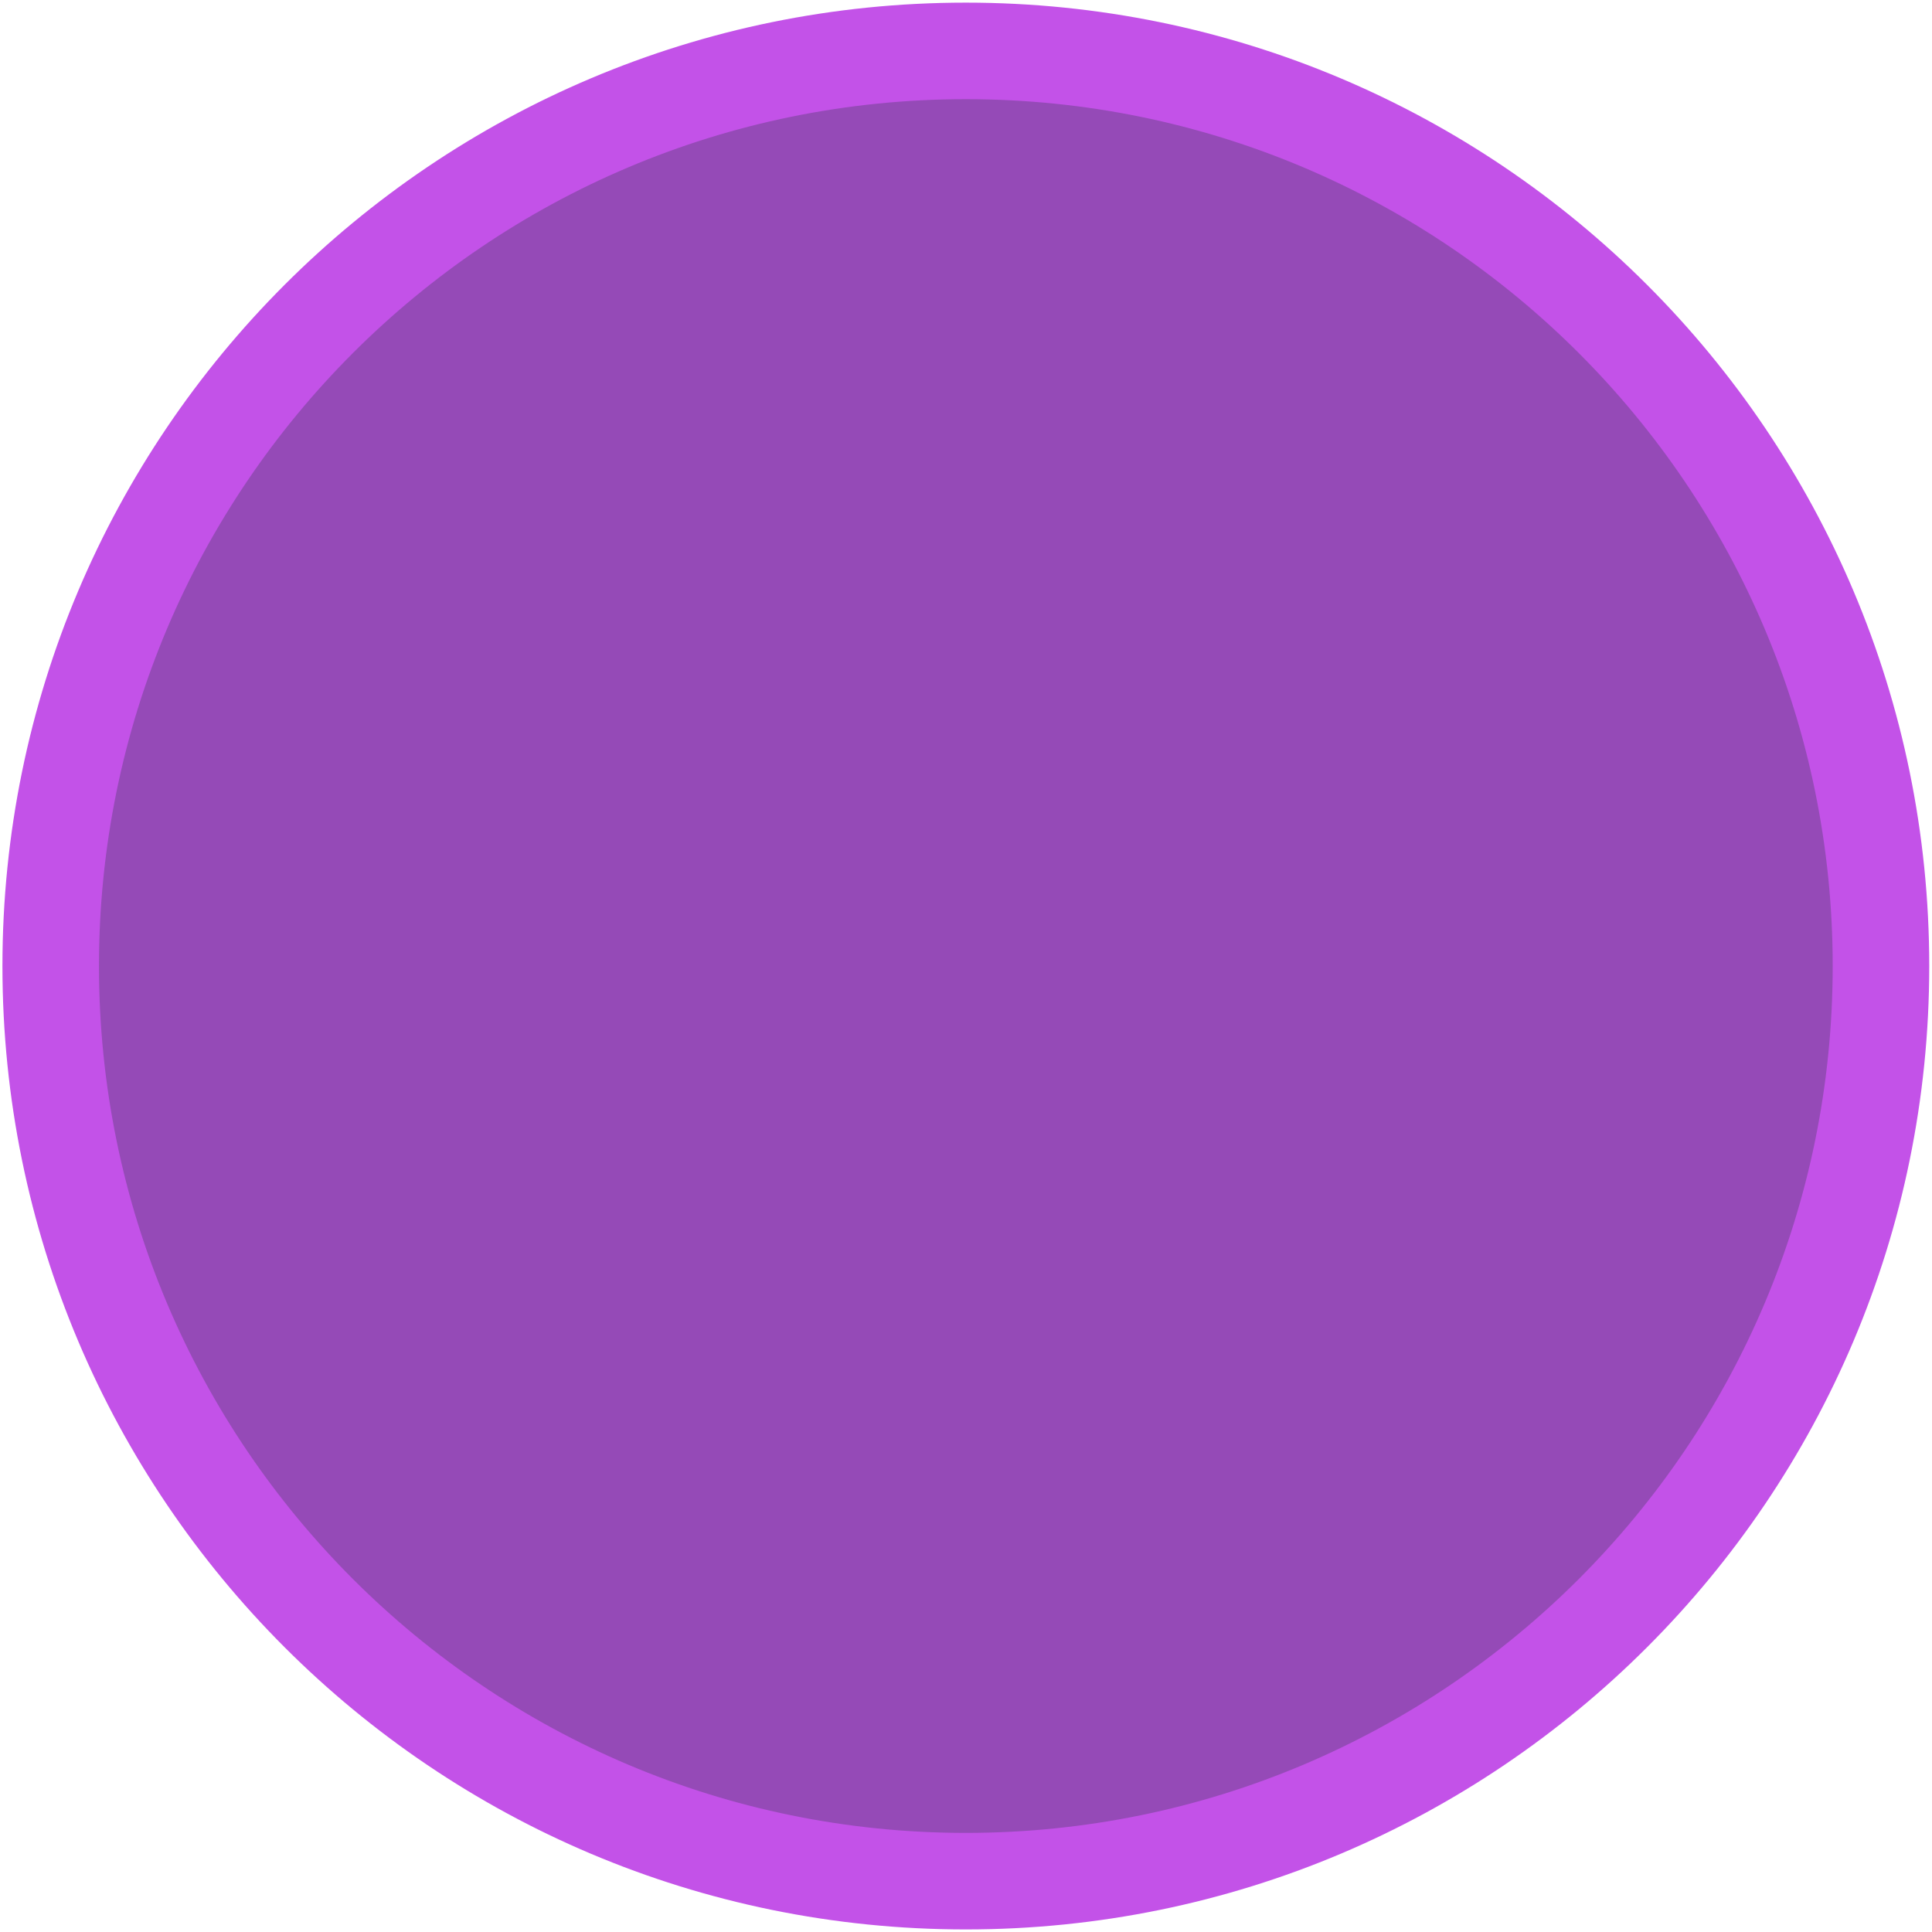
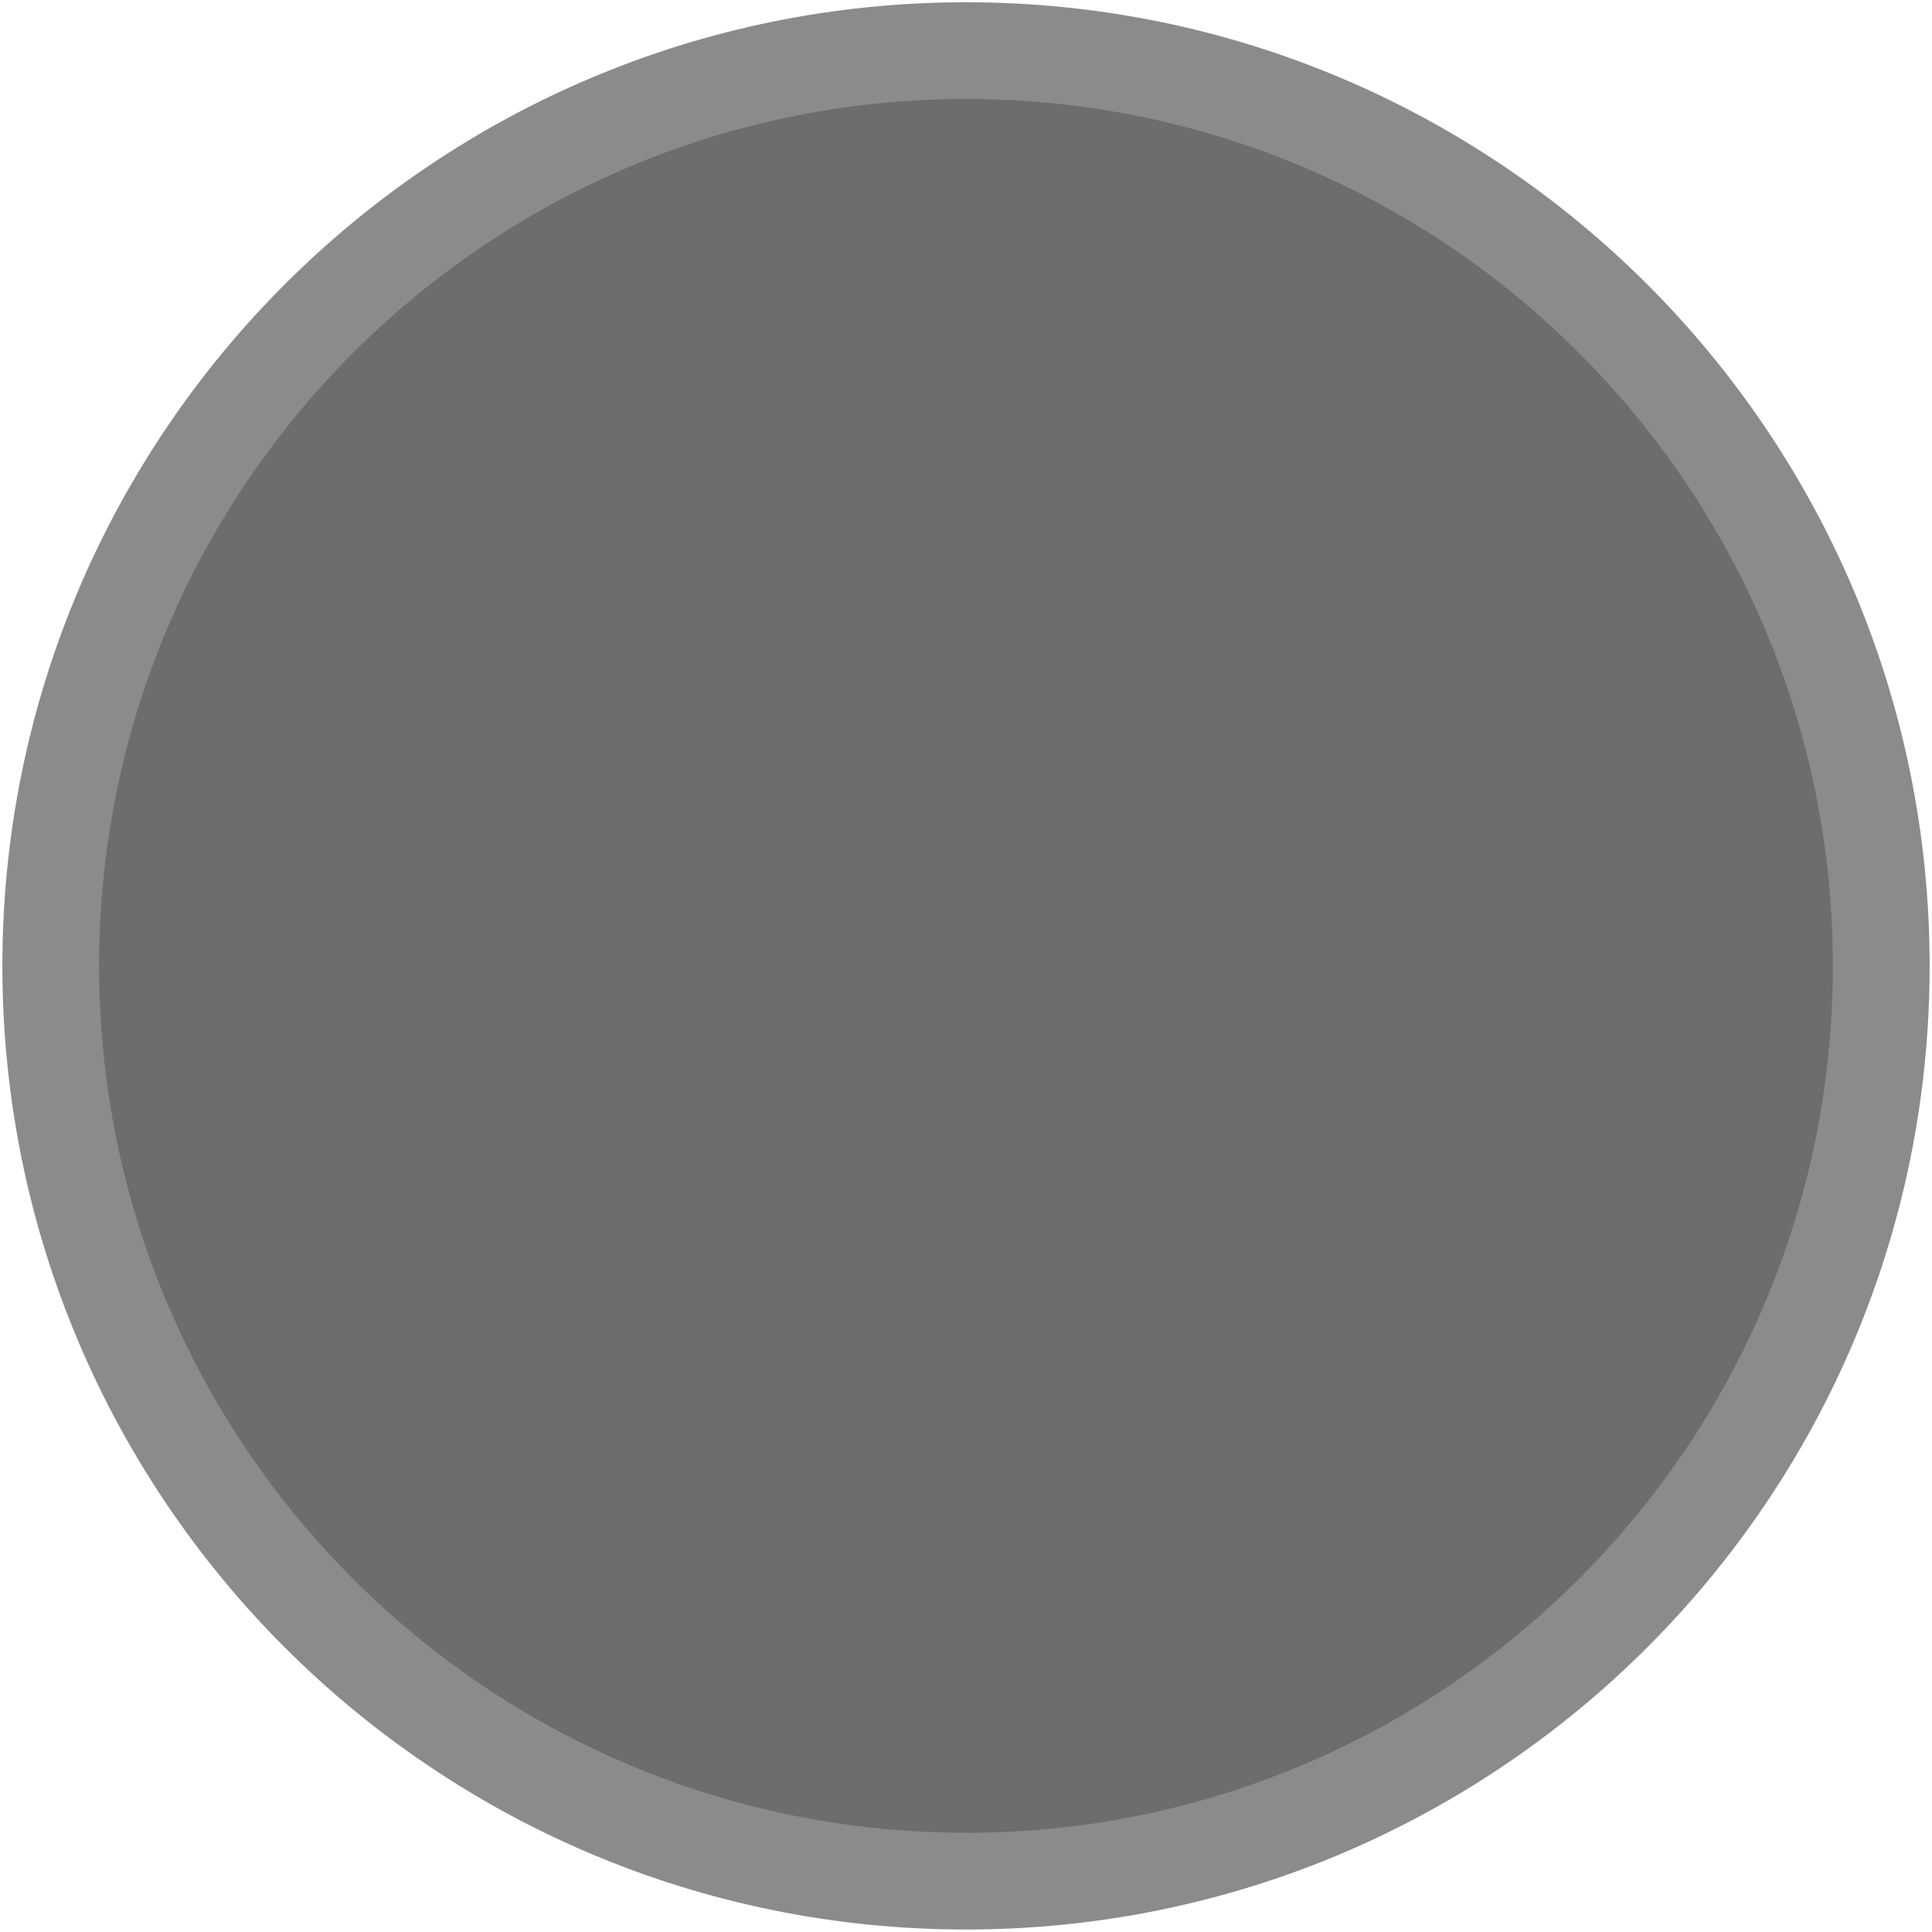
- <svg xmlns="http://www.w3.org/2000/svg" width="20" height="20" viewBox="0 0 5.292 5.292" version="1.1" id="svg8">
+ <svg xmlns="http://www.w3.org/2000/svg" id="svg8" version="1.1" viewBox="0 0 5.292 5.292" height="20" width="20">
  <defs id="defs2" />
-   <g id="layer1" transform="matrix(1.111111,0,0,1.111111,1.6391275e-8,-324.7083)">
-     <circle style="opacity:1;fill:#954ab7;fill-opacity:1;stroke:#c352e8;stroke-width:0.238;stroke-linecap:round;stroke-linejoin:miter;stroke-miterlimit:4;stroke-dasharray:none;stroke-opacity:1;paint-order:markers fill stroke" id="path815" cx="2.381" cy="294.619" r="2.256" />
+   <g transform="translate(0,-291.7083)" id="layer1">
+     <circle r="2.507" cy="294.354" cx="2.646" id="path815" style="opacity:1;fill:#6d6d6d;fill-opacity:1;stroke:#8b8b8b;stroke-width:0.265;stroke-linecap:round;stroke-linejoin:miter;stroke-miterlimit:4;stroke-dasharray:none;stroke-opacity:1;paint-order:markers fill stroke" />
  </g>
</svg>
